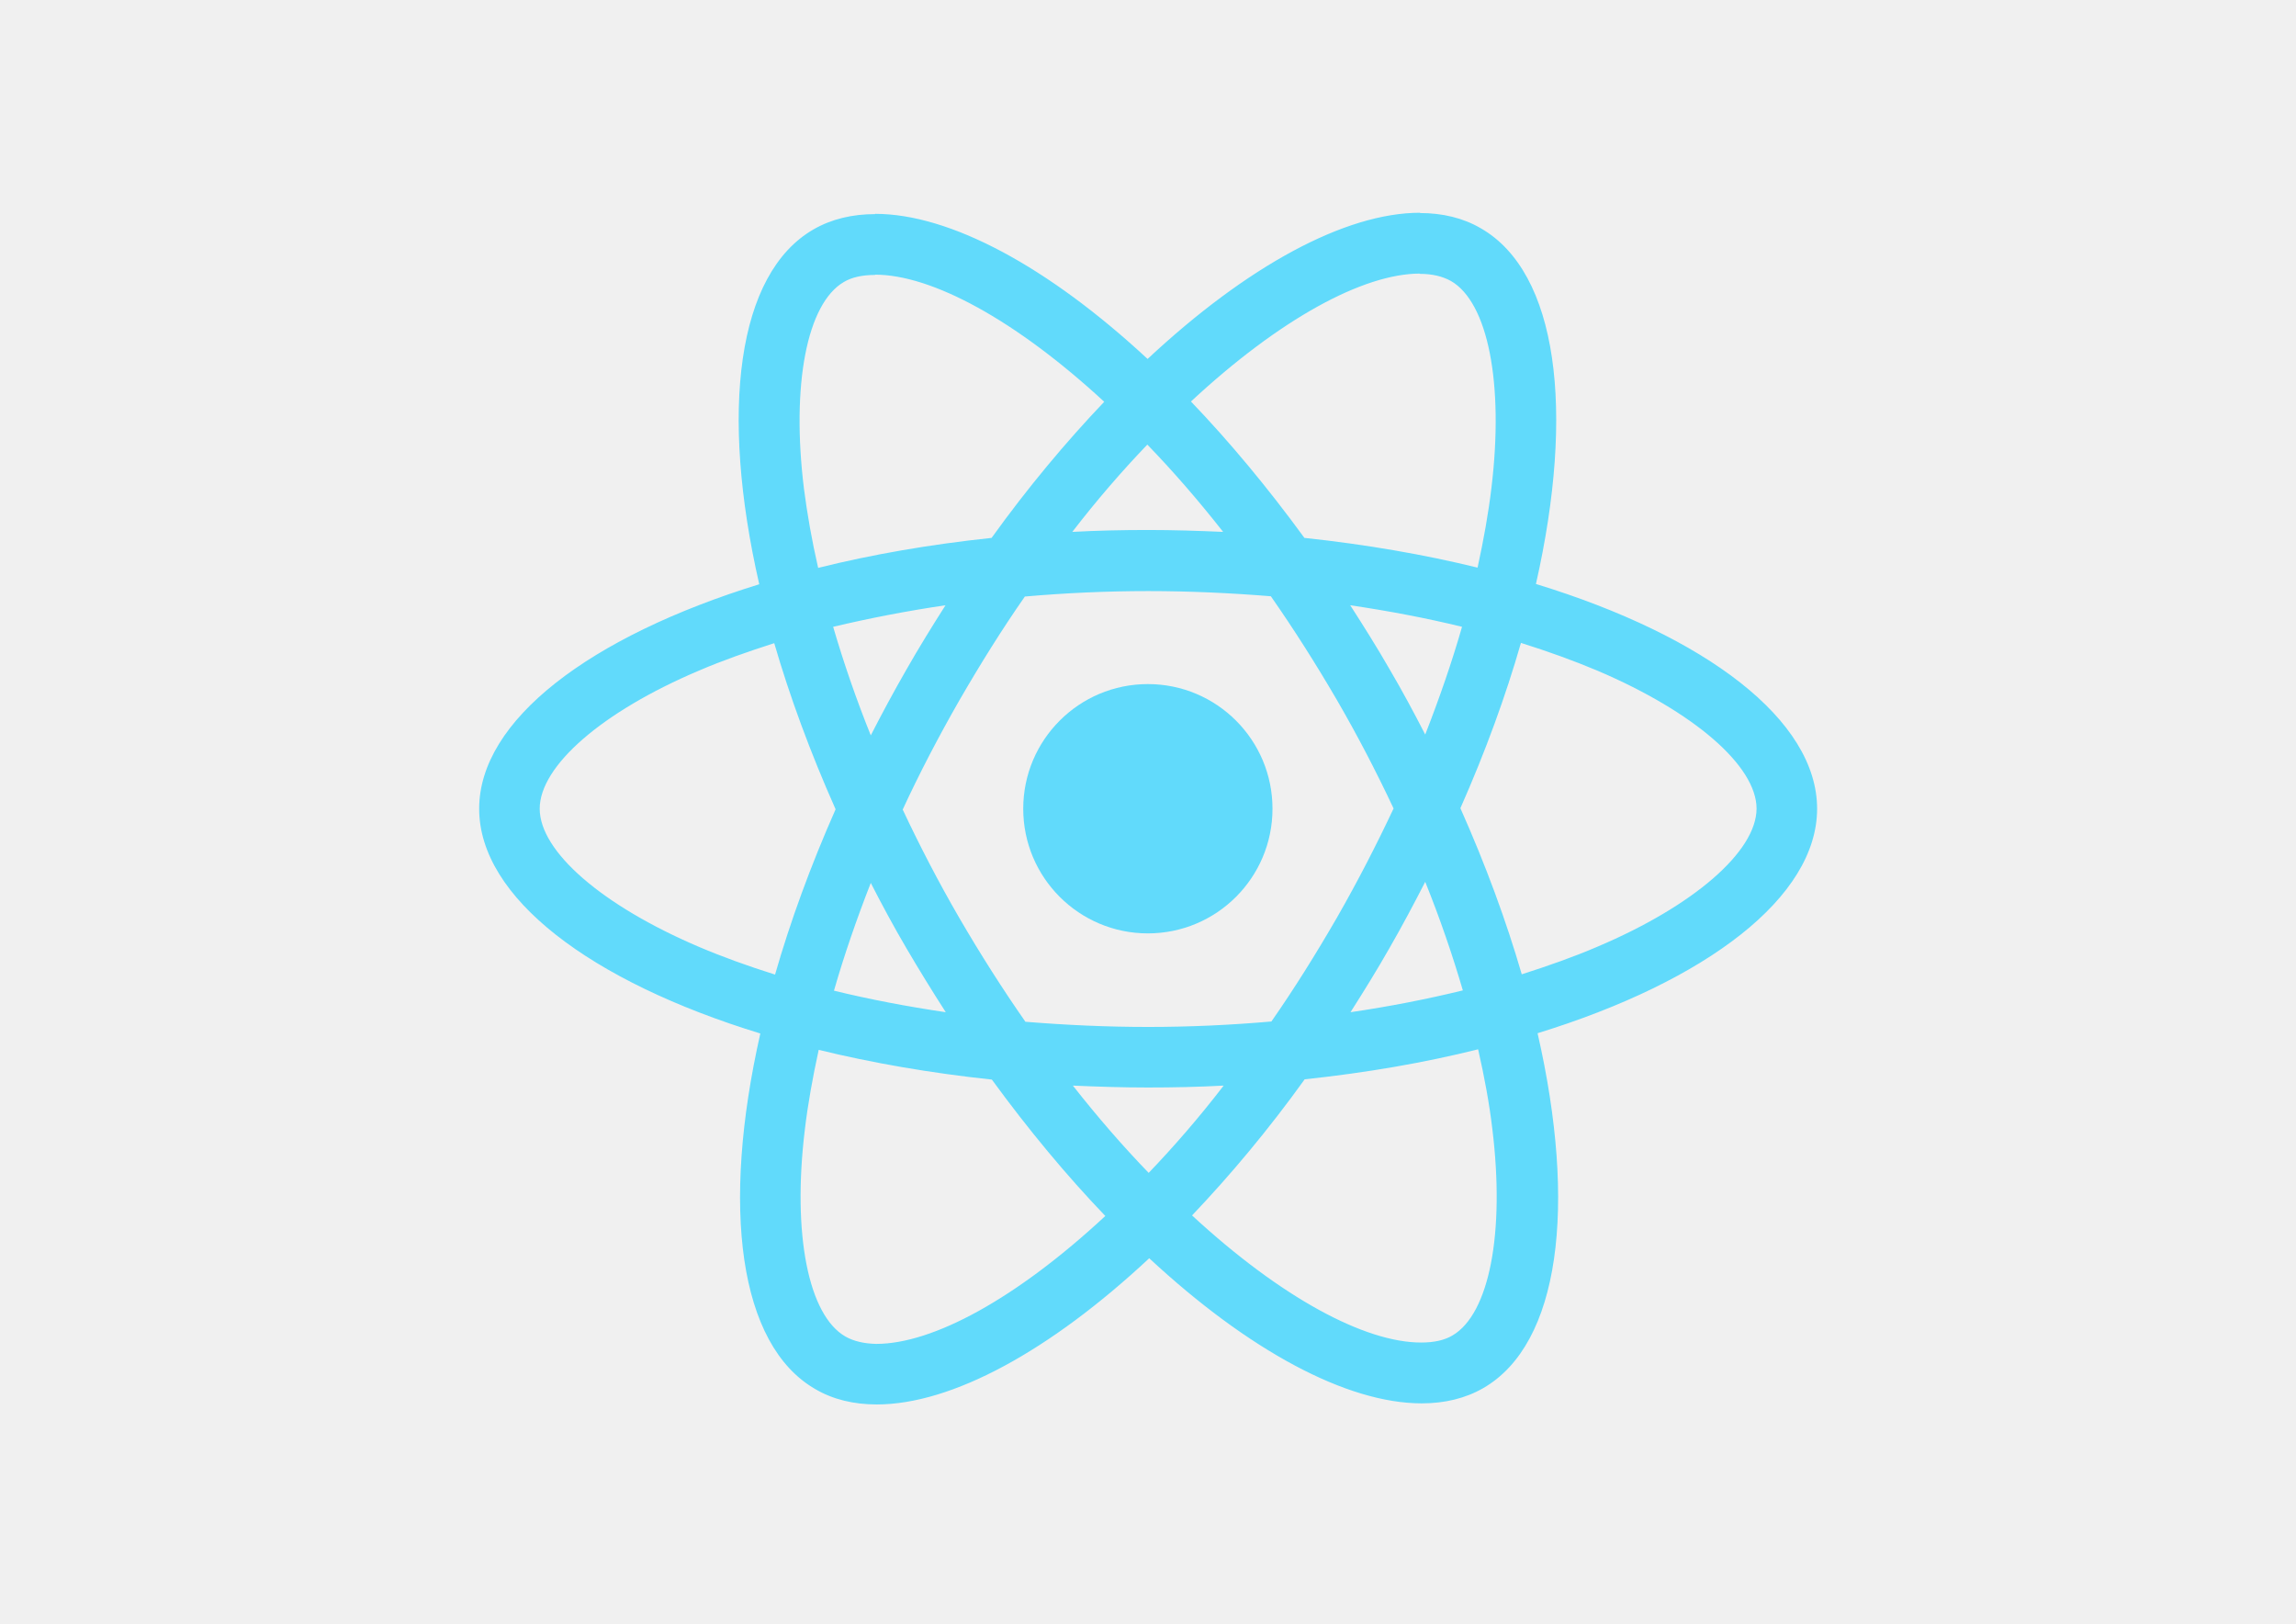
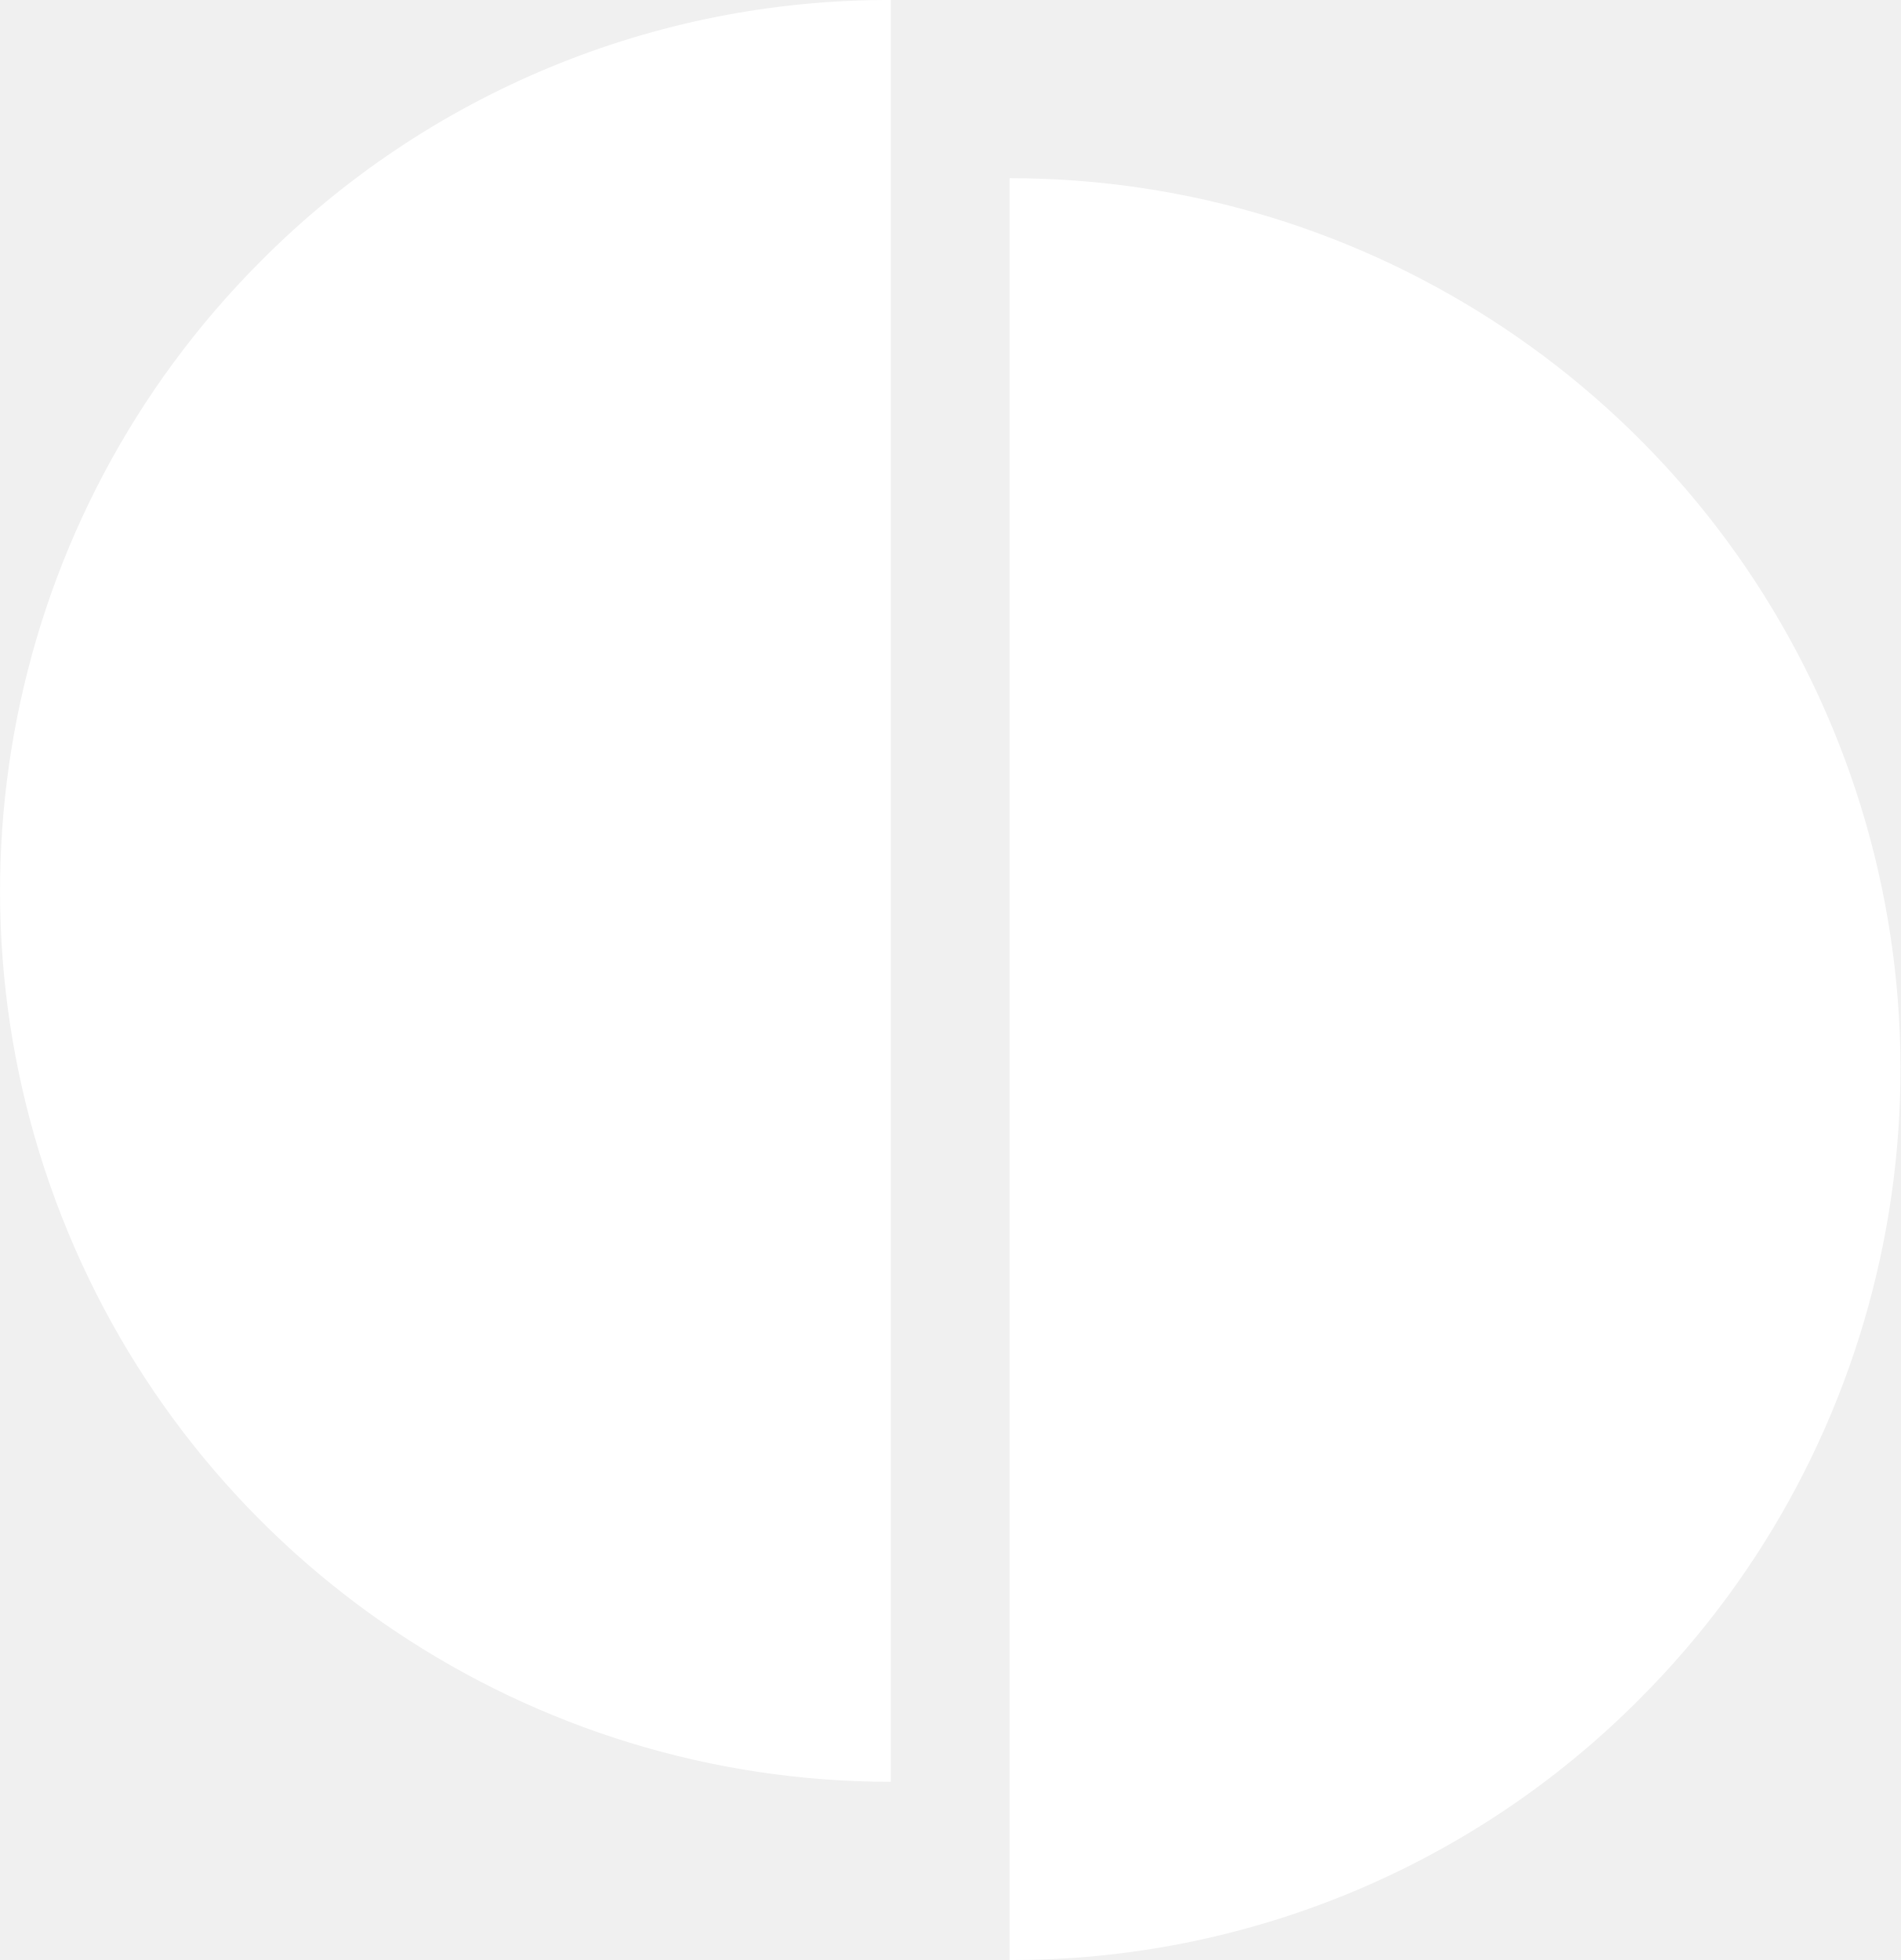
- <svg xmlns="http://www.w3.org/2000/svg" viewBox="0 0 841.9 595.3">
-   <g fill="#61DAFB">
-     <path d="M666.3 296.5c0-32.5-40.7-63.3-103.1-82.4 14.4-63.6 8-114.2-20.2-130.4-6.5-3.8-14.1-5.6-22.4-5.6v22.3c4.6 0 8.3.9 11.4 2.6 13.6 7.8 19.5 37.5 14.9 75.7-1.1 9.4-2.9 19.3-5.1 29.4-19.6-4.8-41-8.5-63.5-10.9-13.5-18.5-27.5-35.3-41.6-50 32.6-30.3 63.2-46.9 84-46.9V78c-27.5 0-63.5 19.6-99.9 53.6-36.4-33.8-72.4-53.2-99.9-53.2v22.3c20.7 0 51.4 16.5 84 46.6-14 14.7-28 31.4-41.3 49.9-22.6 2.4-44 6.1-63.6 11-2.3-10-4-19.7-5.2-29-4.7-38.2 1.1-67.9 14.6-75.8 3-1.8 6.9-2.6 11.5-2.6V78.5c-8.4 0-16 1.8-22.6 5.6-28.1 16.2-34.4 66.7-19.9 130.1-62.2 19.2-102.7 49.9-102.7 82.3 0 32.5 40.7 63.3 103.1 82.4-14.4 63.6-8 114.2 20.2 130.4 6.5 3.8 14.1 5.6 22.5 5.6 27.5 0 63.5-19.6 99.9-53.6 36.4 33.8 72.4 53.2 99.9 53.2 8.4 0 16-1.8 22.6-5.6 28.1-16.2 34.4-66.7 19.9-130.1 62-19.1 102.5-49.9 102.5-82.3zm-130.2-66.7c-3.7 12.9-8.3 26.2-13.5 39.5-4.1-8-8.4-16-13.1-24-4.6-8-9.5-15.8-14.4-23.4 14.2 2.1 27.9 4.7 41 7.9zm-45.8 106.5c-7.8 13.5-15.8 26.3-24.1 38.2-14.9 1.3-30 2-45.2 2-15.1 0-30.2-.7-45-1.9-8.3-11.9-16.4-24.6-24.2-38-7.6-13.1-14.5-26.4-20.8-39.8 6.2-13.4 13.2-26.8 20.7-39.9 7.8-13.5 15.8-26.3 24.1-38.2 14.9-1.3 30-2 45.2-2 15.1 0 30.2.7 45 1.9 8.3 11.9 16.4 24.6 24.2 38 7.6 13.1 14.5 26.4 20.8 39.8-6.3 13.4-13.2 26.8-20.7 39.9zm32.3-13c5.4 13.4 10 26.8 13.8 39.8-13.1 3.2-26.9 5.9-41.2 8 4.9-7.7 9.8-15.6 14.4-23.7 4.6-8 8.9-16.1 13-24.1zM421.2 430c-9.3-9.6-18.6-20.3-27.8-32 9 .4 18.2.7 27.5.7 9.4 0 18.7-.2 27.8-.7-9 11.7-18.3 22.4-27.5 32zm-74.4-58.9c-14.2-2.1-27.9-4.7-41-7.9 3.7-12.9 8.3-26.2 13.5-39.5 4.1 8 8.4 16 13.1 24 4.7 8 9.5 15.8 14.4 23.4zM420.7 163c9.3 9.6 18.6 20.3 27.8 32-9-.4-18.2-.7-27.5-.7-9.4 0-18.7.2-27.8.7 9-11.7 18.3-22.4 27.5-32zm-74 58.9c-4.9 7.7-9.8 15.6-14.4 23.7-4.6 8-8.9 16-13 24-5.4-13.4-10-26.8-13.8-39.8 13.1-3.1 26.9-5.8 41.2-7.9zm-90.5 125.2c-35.4-15.1-58.3-34.9-58.3-50.6 0-15.7 22.9-35.6 58.3-50.6 8.6-3.7 18-7 27.7-10.1 5.7 19.6 13.2 40 22.5 60.9-9.2 20.8-16.6 41.1-22.2 60.6-9.9-3.1-19.3-6.5-28-10.2zM310 490c-13.6-7.8-19.5-37.5-14.9-75.7 1.1-9.4 2.9-19.3 5.1-29.4 19.6 4.8 41 8.5 63.5 10.9 13.5 18.5 27.5 35.3 41.6 50-32.6 30.3-63.2 46.9-84 46.9-4.5-.1-8.3-1-11.3-2.7zm237.2-76.2c4.7 38.2-1.1 67.9-14.6 75.8-3 1.8-6.9 2.6-11.5 2.6-20.7 0-51.4-16.5-84-46.6 14-14.7 28-31.4 41.3-49.9 22.6-2.4 44-6.1 63.6-11 2.3 10.1 4.1 19.8 5.2 29.1zm38.5-66.7c-8.6 3.7-18 7-27.7 10.1-5.7-19.6-13.2-40-22.5-60.9 9.2-20.8 16.6-41.1 22.2-60.6 9.9 3.1 19.3 6.5 28.1 10.2 35.4 15.1 58.3 34.9 58.3 50.6-.1 15.7-23 35.6-58.4 50.6zM320.8 78.4z" />
-     <circle cx="420.9" cy="296.5" r="45.7" />
-     <path d="M520.5 78.1z" />
-   </g>
+ <svg xmlns="http://www.w3.org/2000/svg" width="32" height="33" viewBox="0 0 32 33">
+   <path fill="#fff" d="M17 3a15 15 0 0 1 10.607 25.607A14.9 14.9 0 0 1 17 33zm-2 27A15 15 0 0 1 4.394 4.394 14.9 14.9 0 0 1 15 0v30z" />
</svg>
